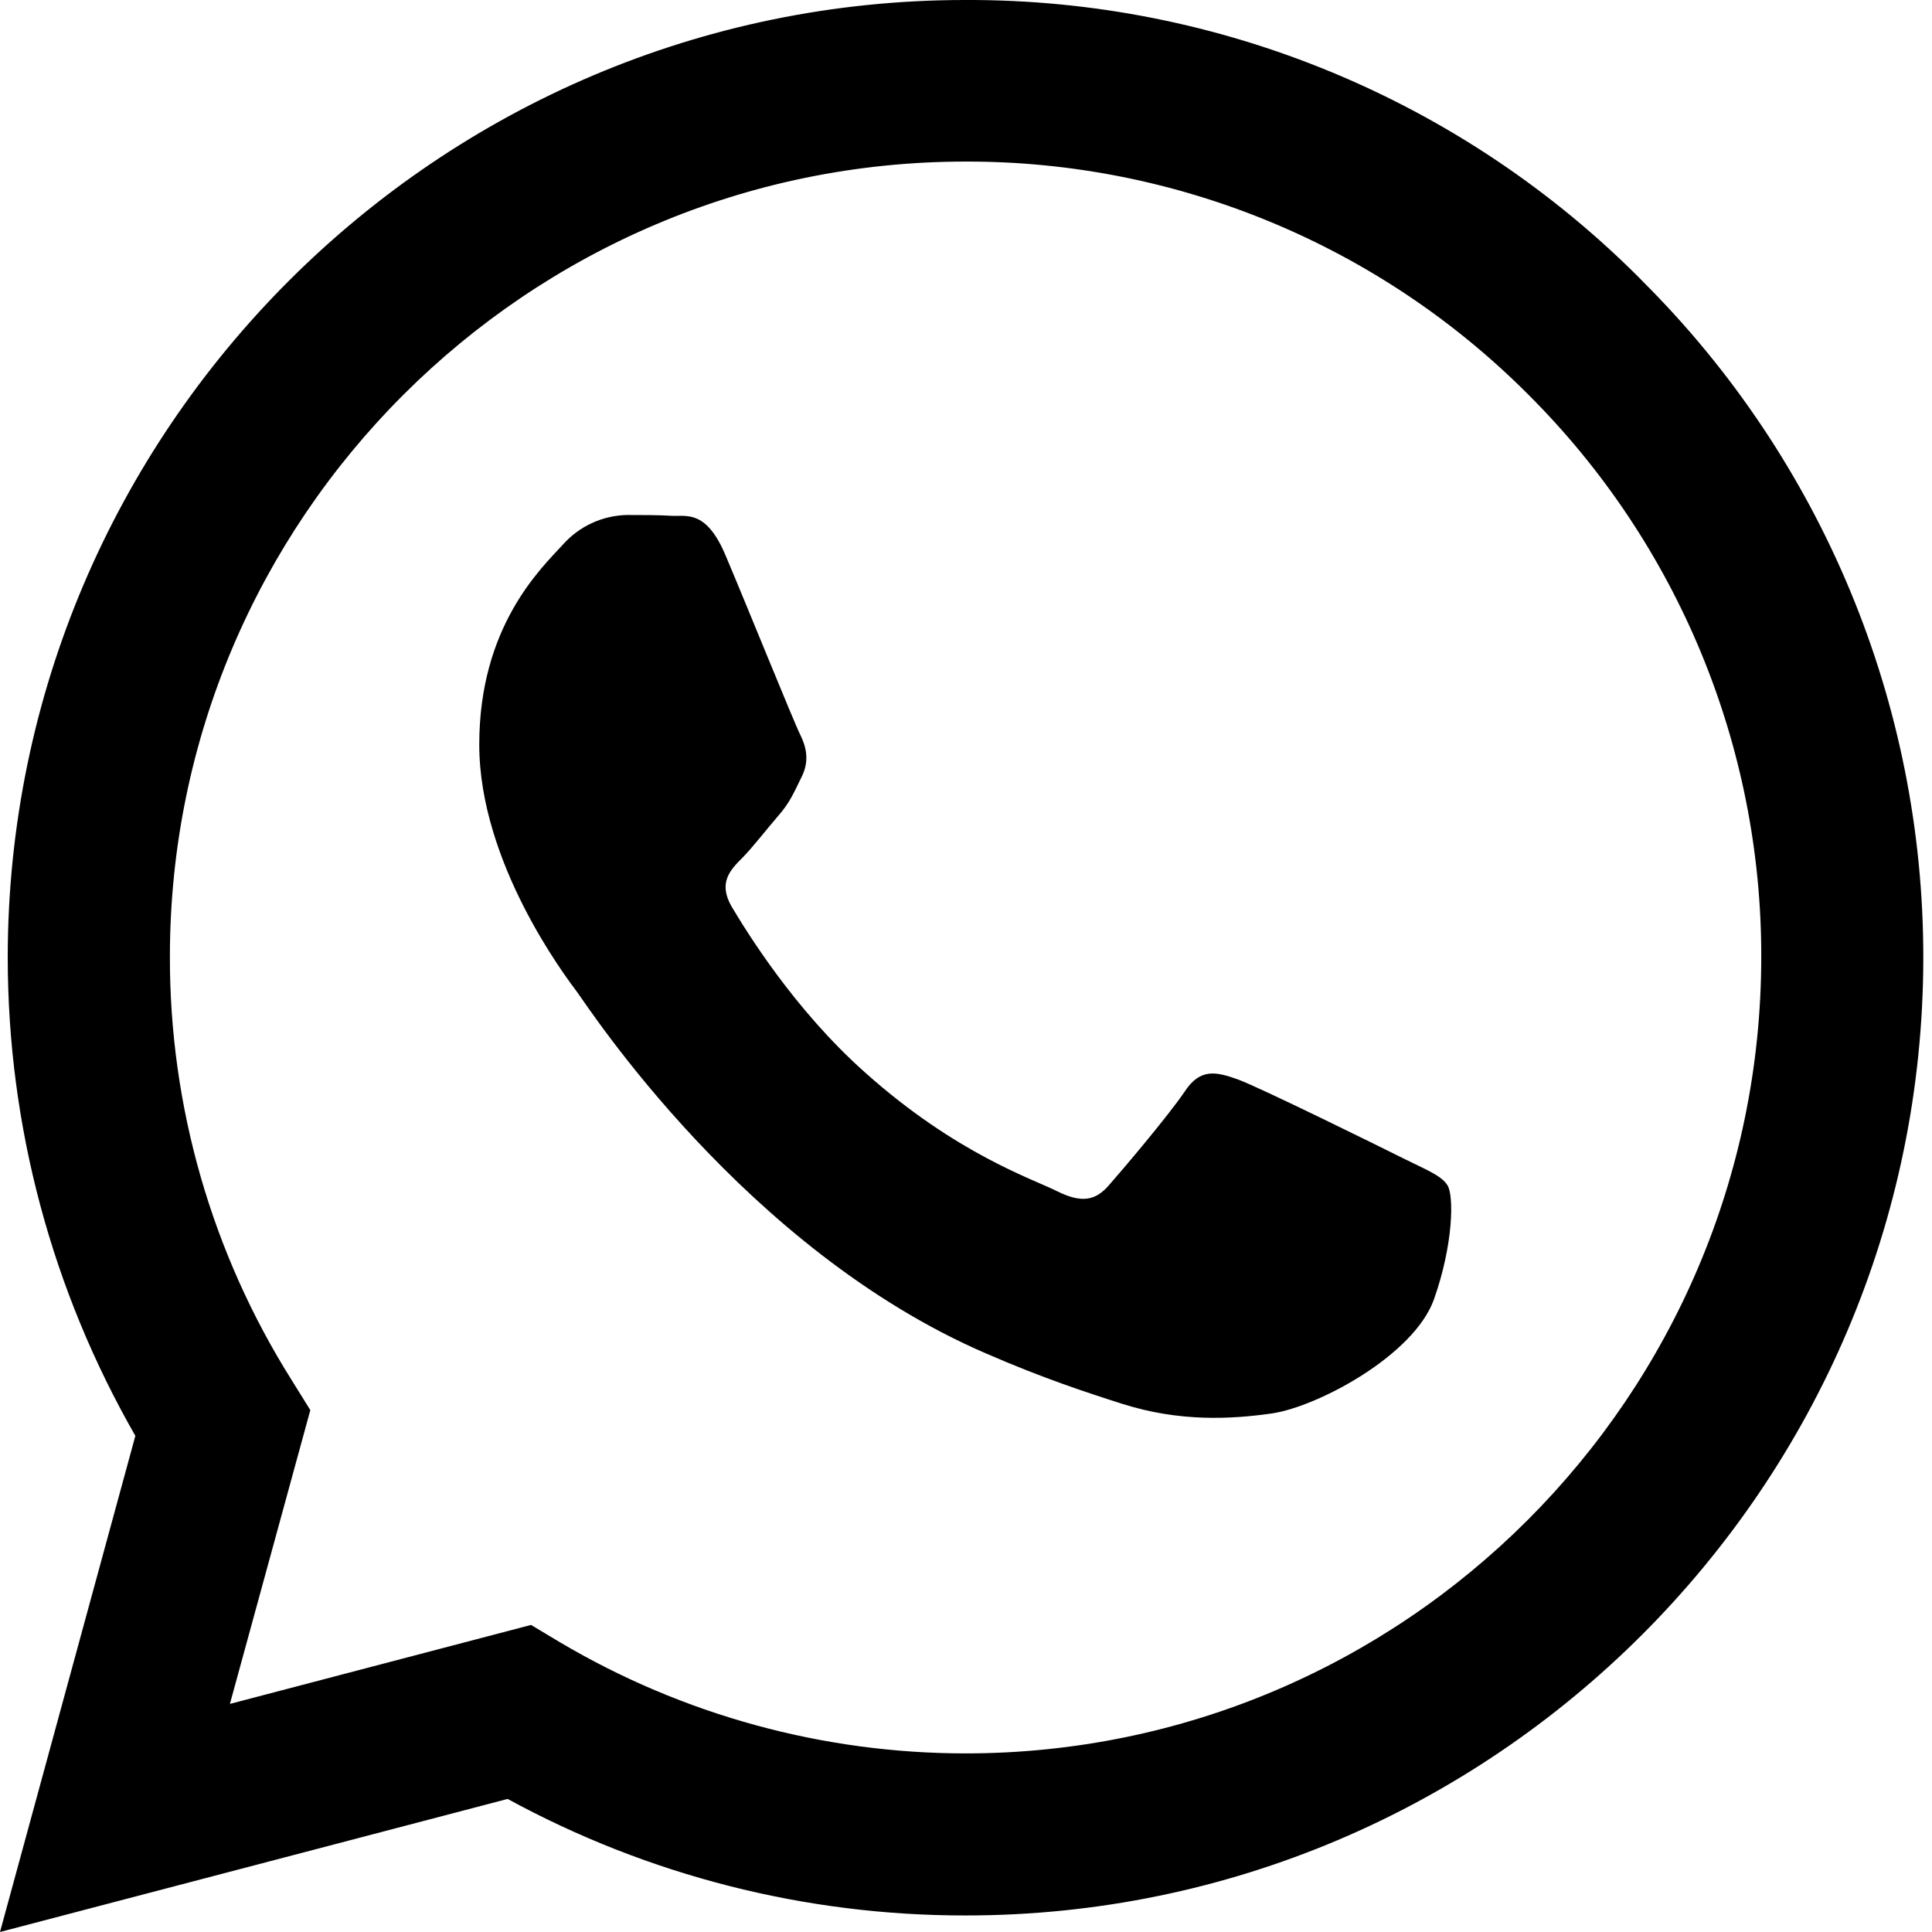
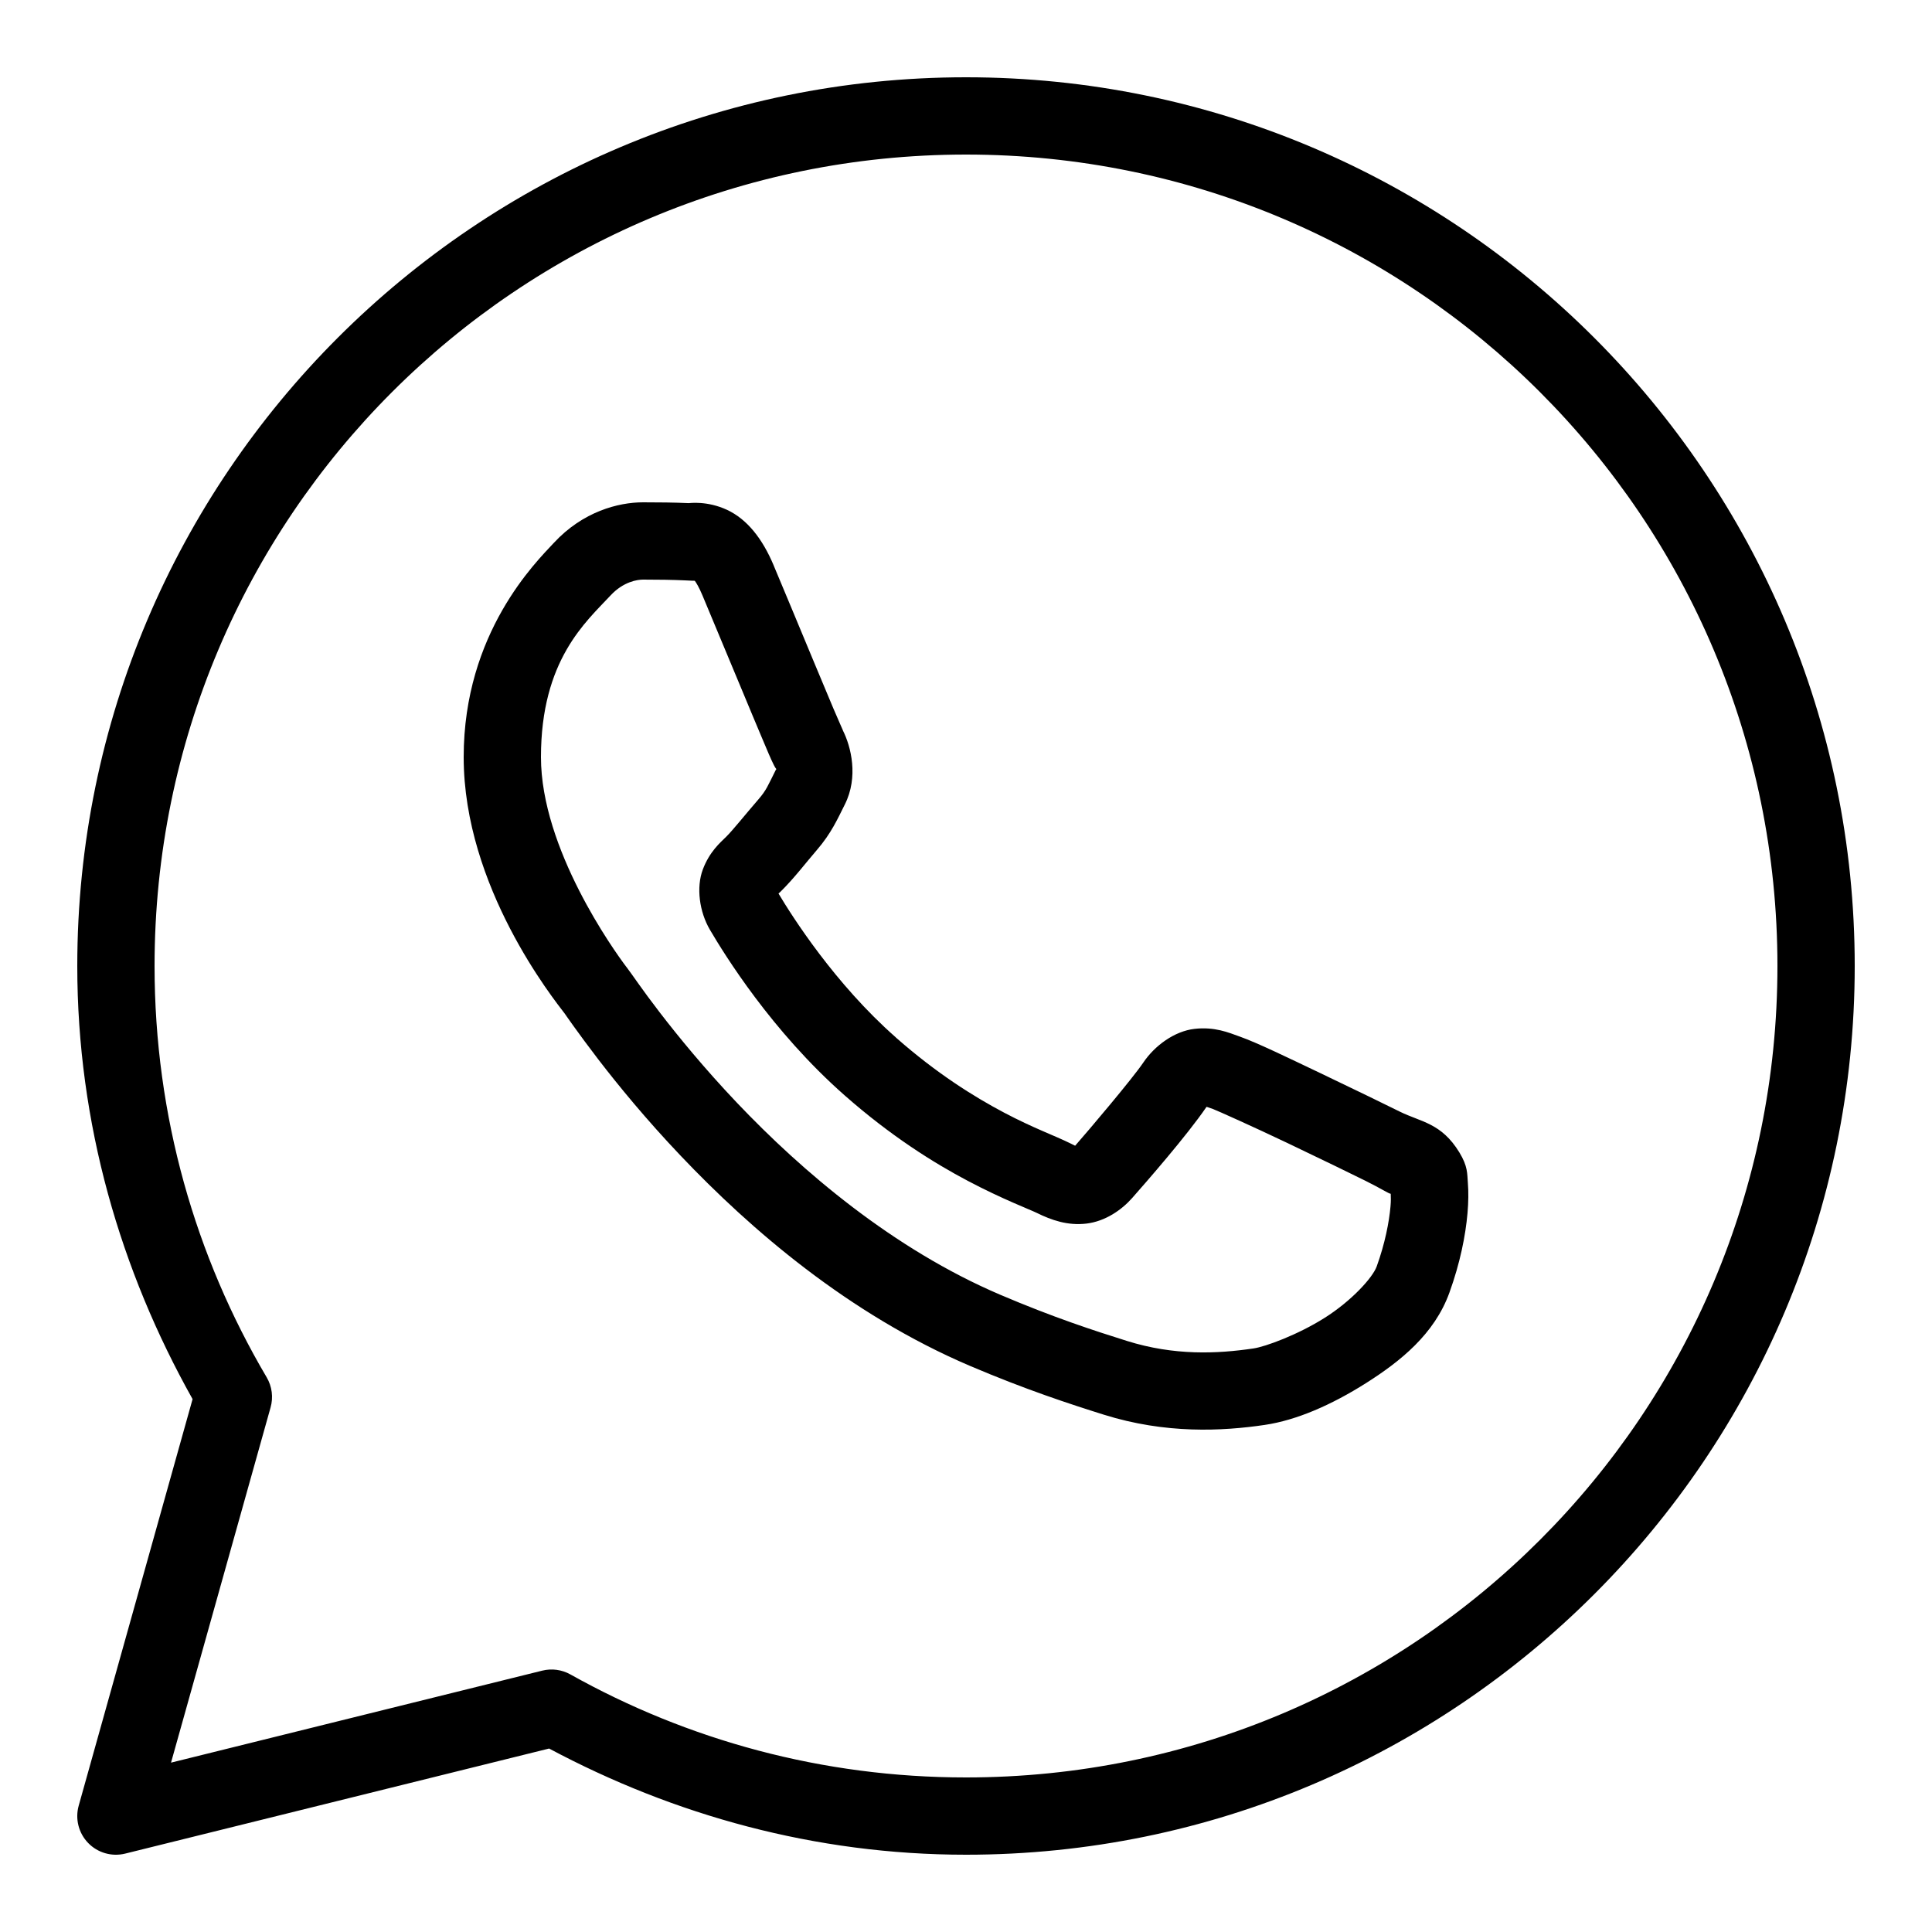
- <svg xmlns="http://www.w3.org/2000/svg" width="16" height="16" fill="currentColor" class="bi bi-whatsapp" viewBox="0 0 16 16">
-   <path d="M13.601 2.326A7.85 7.85 0 0 0 7.994 0C3.627 0 .068 3.558.064 7.926c0 1.399.366 2.76 1.057 3.965L0 16l4.204-1.102a7.9 7.9 0 0 0 3.79.965h.004c4.368 0 7.926-3.558 7.93-7.93A7.9 7.9 0 0 0 13.6 2.326zM7.994 14.521a6.6 6.6 0 0 1-3.356-.92l-.24-.144-2.494.654.666-2.433-.156-.251a6.56 6.56 0 0 1-1.007-3.505c0-3.626 2.957-6.584 6.591-6.584a6.56 6.56 0 0 1 4.66 1.931 6.56 6.56 0 0 1 1.928 4.66c-.004 3.639-2.961 6.592-6.592 6.592m3.615-4.934c-.197-.099-1.17-.578-1.353-.646-.182-.065-.315-.099-.445.099-.133.197-.513.646-.627.775-.114.133-.232.148-.43.05-.197-.1-.836-.308-1.592-.985-.59-.525-.985-1.175-1.103-1.372-.114-.198-.011-.304.088-.403.087-.088.197-.232.296-.346.1-.114.133-.198.198-.33.065-.134.034-.248-.015-.347-.05-.099-.445-1.076-.612-1.47-.16-.389-.323-.335-.445-.34-.114-.007-.247-.007-.38-.007a.73.73 0 0 0-.529.247c-.182.198-.691.677-.691 1.654s.71 1.916.81 2.049c.098.133 1.394 2.132 3.383 2.992.47.205.84.326 1.129.418.475.152.904.129 1.246.08.38-.058 1.171-.48 1.338-.943.164-.464.164-.86.114-.943-.049-.084-.182-.133-.38-.232" />
+ <svg xmlns="http://www.w3.org/2000/svg" viewBox="0 0 50 50" width="50px" height="50px">
+   <path d="M 25 2 C 12.31 2 2 12.31 2 25 C 2 29.079 3.119 32.886 4.984 36.209 L 2.037 46.73 A 1 1 0 0 0 3.24 47.971 L 14.211 45.252 C 17.435 46.973 21.093 48 25 48 C 37.69 48 48 37.69 48 25 C 48 12.31 37.69 2 25 2 z M 25 4 C 36.61 4 46 13.39 46 25 C 46 36.61 36.61 46 25 46 C 21.278 46 17.792 45.03 14.762 43.334 A 1 1 0 0 0 14.033 43.236 L 4.426 45.617 L 7.002 36.426 A 1 1 0 0 0 6.902 35.646 C 5.061 32.524 4 28.89 4 25 C 4 13.39 13.39 4 25 4 z M 16.643 13 C 16.002 13 15.086 13.238 14.334 14.049 C 13.882 14.536 12 16.37 12 19.594 C 12 22.955 14.331 25.856 14.613 26.229 L 14.615 26.229 L 14.615 26.23 C 14.588 26.195 14.973 26.752 15.486 27.42 C 16 28.088 16.717 28.965 17.619 29.914 C 19.423 31.813 21.958 34.007 25.105 35.35 C 26.555 35.967 27.698 36.339 28.564 36.611 C 30.17 37.115 31.632 37.039 32.73 36.877 C 33.553 36.756 34.457 36.361 35.352 35.795 C 36.246 35.229 37.123 34.525 37.51 33.455 C 37.787 32.688 37.928 31.98 37.979 31.396 C 38.004 31.105 38.007 30.848 37.988 30.609 C 37.969 30.371 37.99 30.189 37.768 29.824 C 37.302 29.06 36.775 29.04 36.225 28.768 C 35.919 28.616 35.049 28.191 34.176 27.775 C 33.304 27.36 32.549 26.992 32.084 26.826 C 31.79 26.72 31.432 26.568 30.914 26.627 C 30.397 26.686 29.885 27.059 29.588 27.5 C 29.306 27.918 28.17 29.258 27.824 29.652 C 27.82 29.65 27.85 29.663 27.713 29.596 C 27.285 29.384 26.761 29.204 25.986 28.795 C 25.212 28.386 24.242 27.783 23.182 26.848 L 23.182 26.846 C 21.603 25.456 20.497 23.711 20.148 23.125 C 20.172 23.097 20.146 23.131 20.195 23.082 L 20.197 23.08 C 20.554 22.729 20.87 22.31 21.137 22.002 C 21.515 21.566 21.682 21.181 21.863 20.822 C 22.224 20.106 22.023 19.319 21.814 18.904 L 21.814 18.902 C 21.829 18.931 21.702 18.65 21.564 18.326 C 21.427 18.001 21.252 17.58 21.064 17.131 C 20.69 16.233 20.272 15.225 20.023 14.635 L 20.023 14.633 C 19.731 13.938 19.334 13.437 18.816 13.195 C 18.298 12.954 17.841 13.022 17.822 13.021 L 17.82 13.021 C 17.451 13.004 17.045 13 16.643 13 z M 16.643 15 C 17.028 15 17.408 15.005 17.727 15.02 C 18.054 15.036 18.034 15.037 17.971 15.008 C 17.907 14.978 17.994 14.968 18.18 15.41 C 18.423 15.988 18.843 16.999 19.219 17.9 C 19.407 18.351 19.582 18.774 19.723 19.105 C 19.863 19.437 19.939 19.622 20.027 19.799 L 20.027 19.801 L 20.029 19.803 C 20.116 19.973 20.108 19.864 20.078 19.924 C 19.867 20.343 19.838 20.445 19.625 20.691 C 19.3 21.066 18.968 21.483 18.793 21.656 C 18.639 21.807 18.362 22.042 18.189 22.502 C 18.016 22.963 18.097 23.595 18.375 24.066 C 18.745 24.695 19.964 26.679 21.859 28.348 C 23.053 29.4 24.165 30.096 25.053 30.564 C 25.941 31.033 26.664 31.307 26.826 31.387 C 27.211 31.577 27.631 31.725 28.119 31.666 C 28.608 31.607 29.029 31.311 29.297 31.008 L 29.299 31.006 C 29.656 30.601 30.716 29.391 31.225 28.645 C 31.246 28.652 31.239 28.646 31.408 28.707 L 31.408 28.709 L 31.41 28.709 C 31.487 28.736 32.454 29.169 33.316 29.58 C 34.179 29.991 35.054 30.418 35.338 30.559 C 35.748 30.762 35.942 30.894 35.992 30.895 C 35.996 30.983 35.999 31.078 35.986 31.223 C 35.951 31.624 35.844 32.18 35.629 32.775 C 35.524 33.067 34.975 33.668 34.283 34.105 C 33.591 34.543 32.749 34.853 32.438 34.898 C 31.5 35.037 30.387 35.087 29.164 34.703 C 28.316 34.437 27.259 34.093 25.891 33.51 C 23.115 32.326 20.756 30.312 19.07 28.537 C 18.228 27.65 17.553 26.824 17.072 26.199 C 16.593 25.576 16.384 25.251 16.209 25.021 L 16.207 25.02 C 15.897 24.61 14 21.971 14 19.594 C 14 17.078 15.168 16.091 15.801 15.41 C 16.133 15.052 16.496 15 16.643 15 z" />
</svg>
